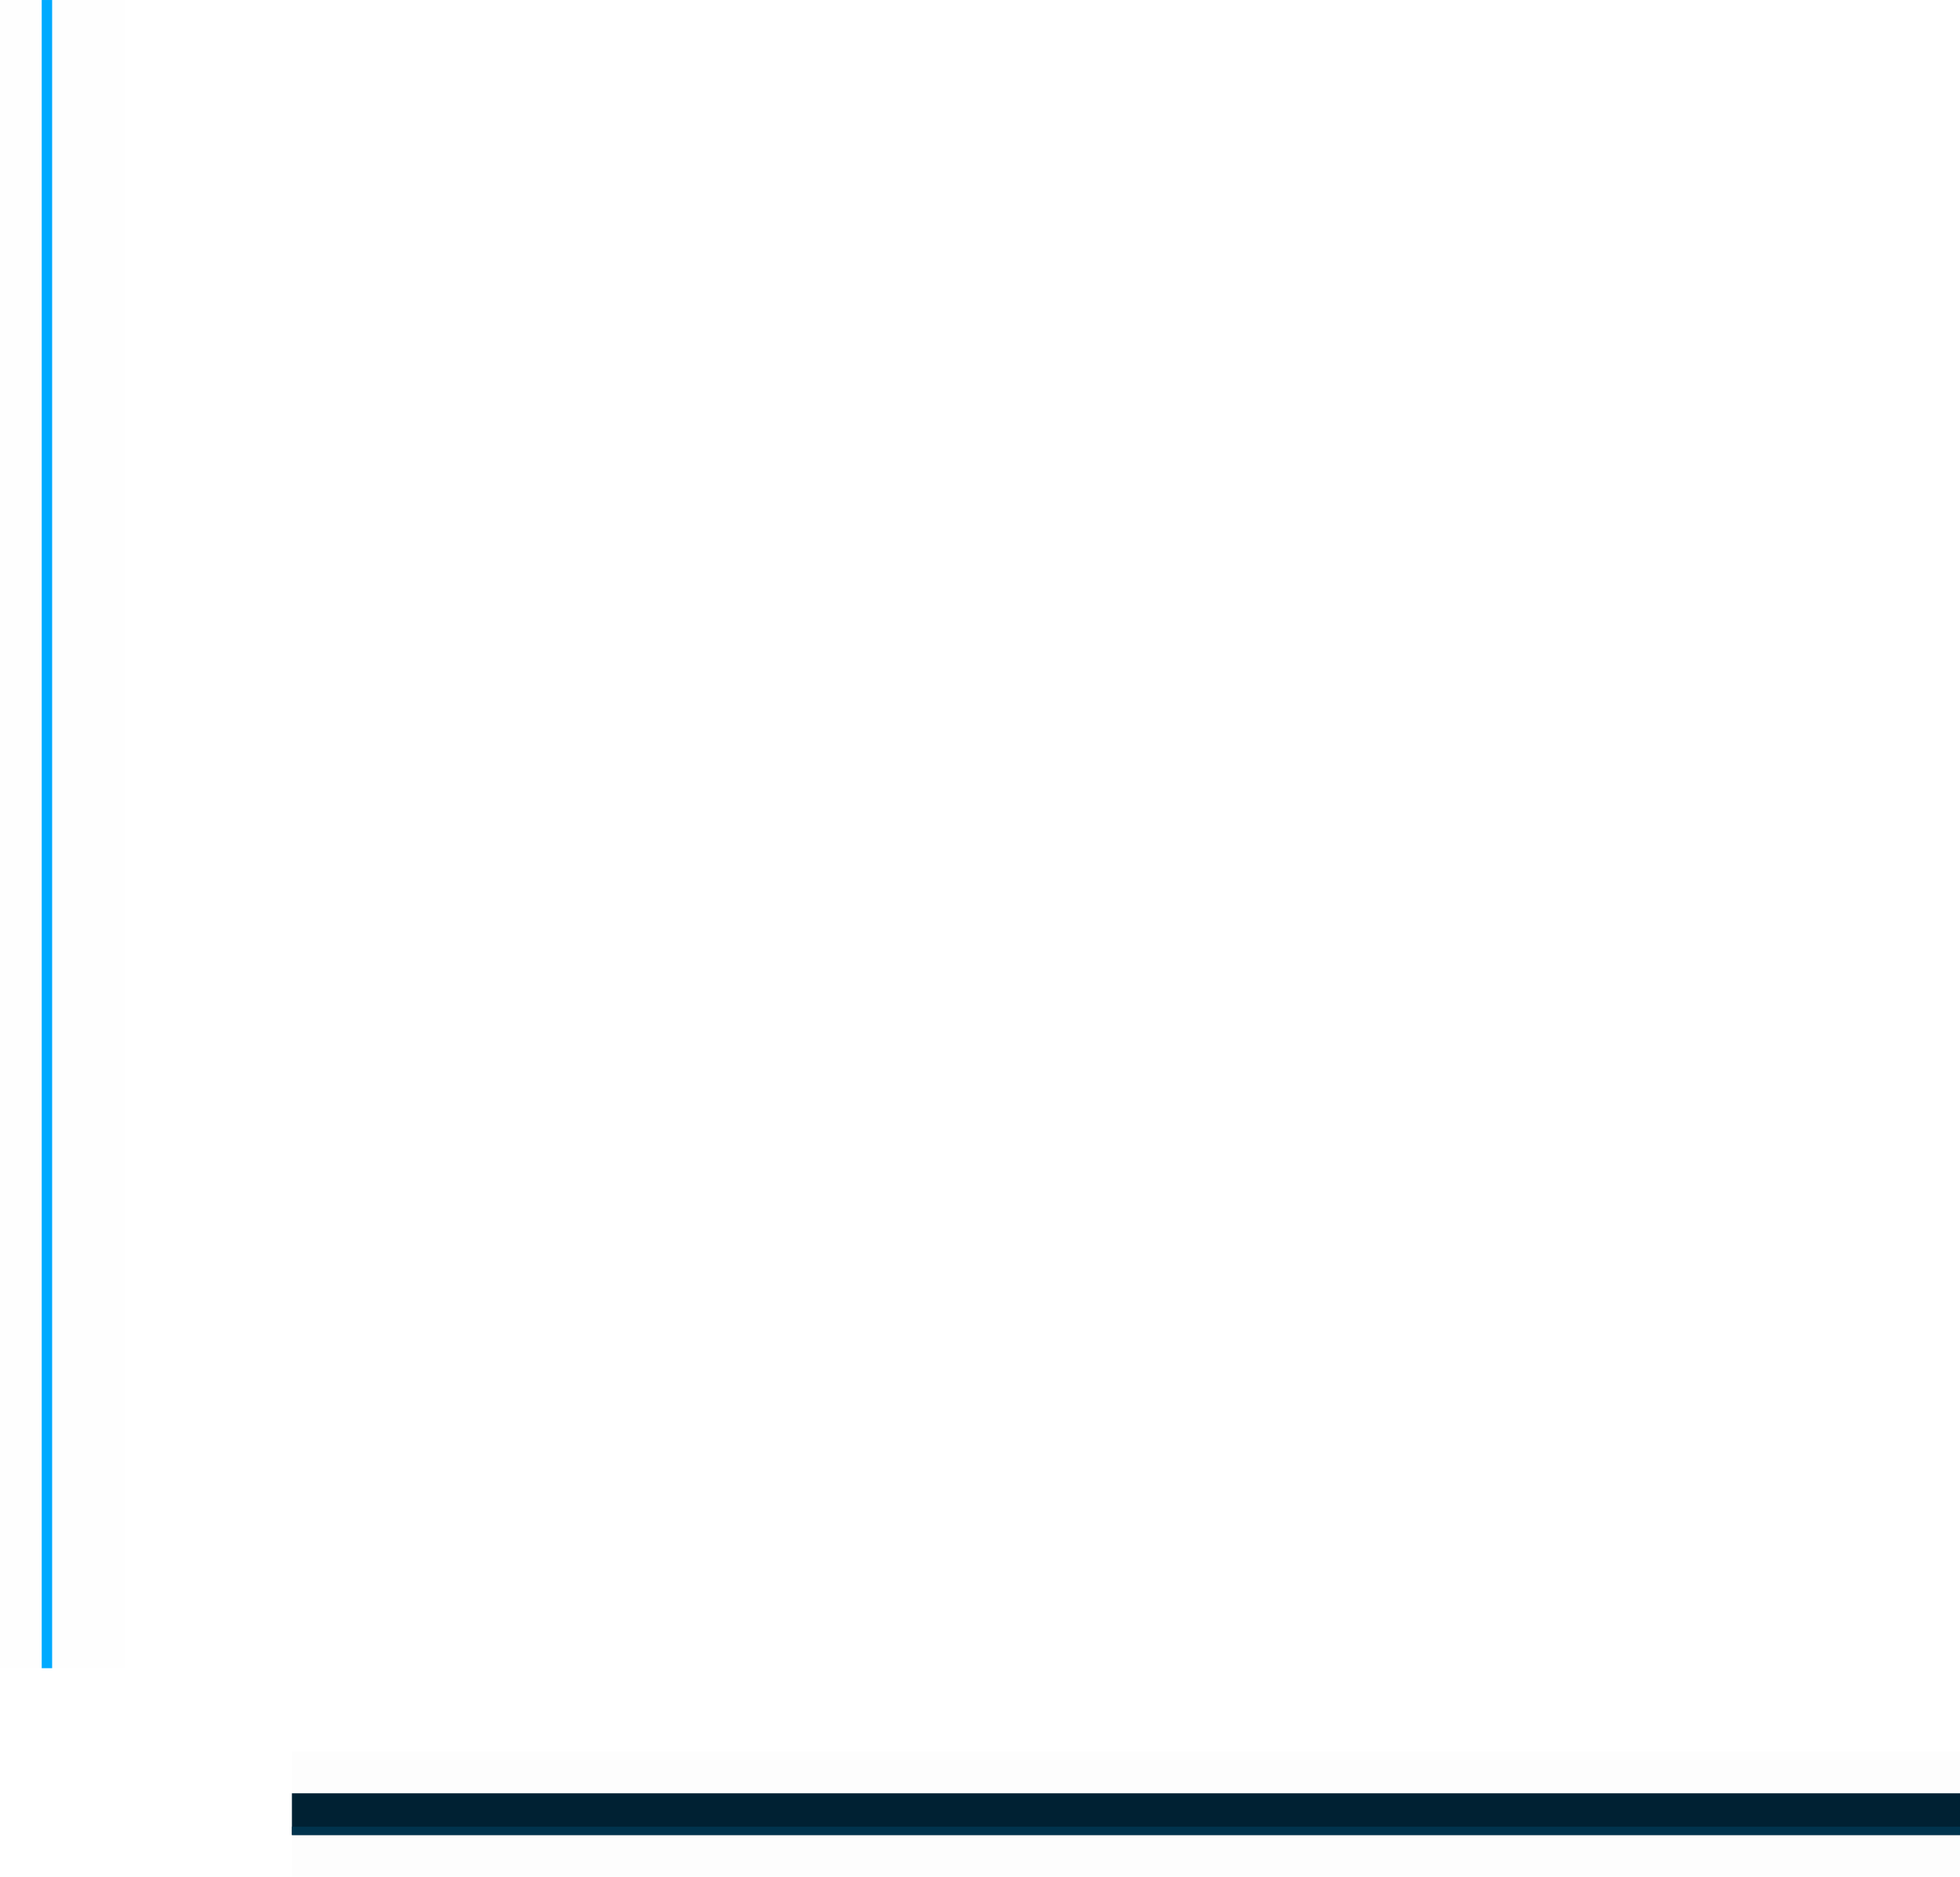
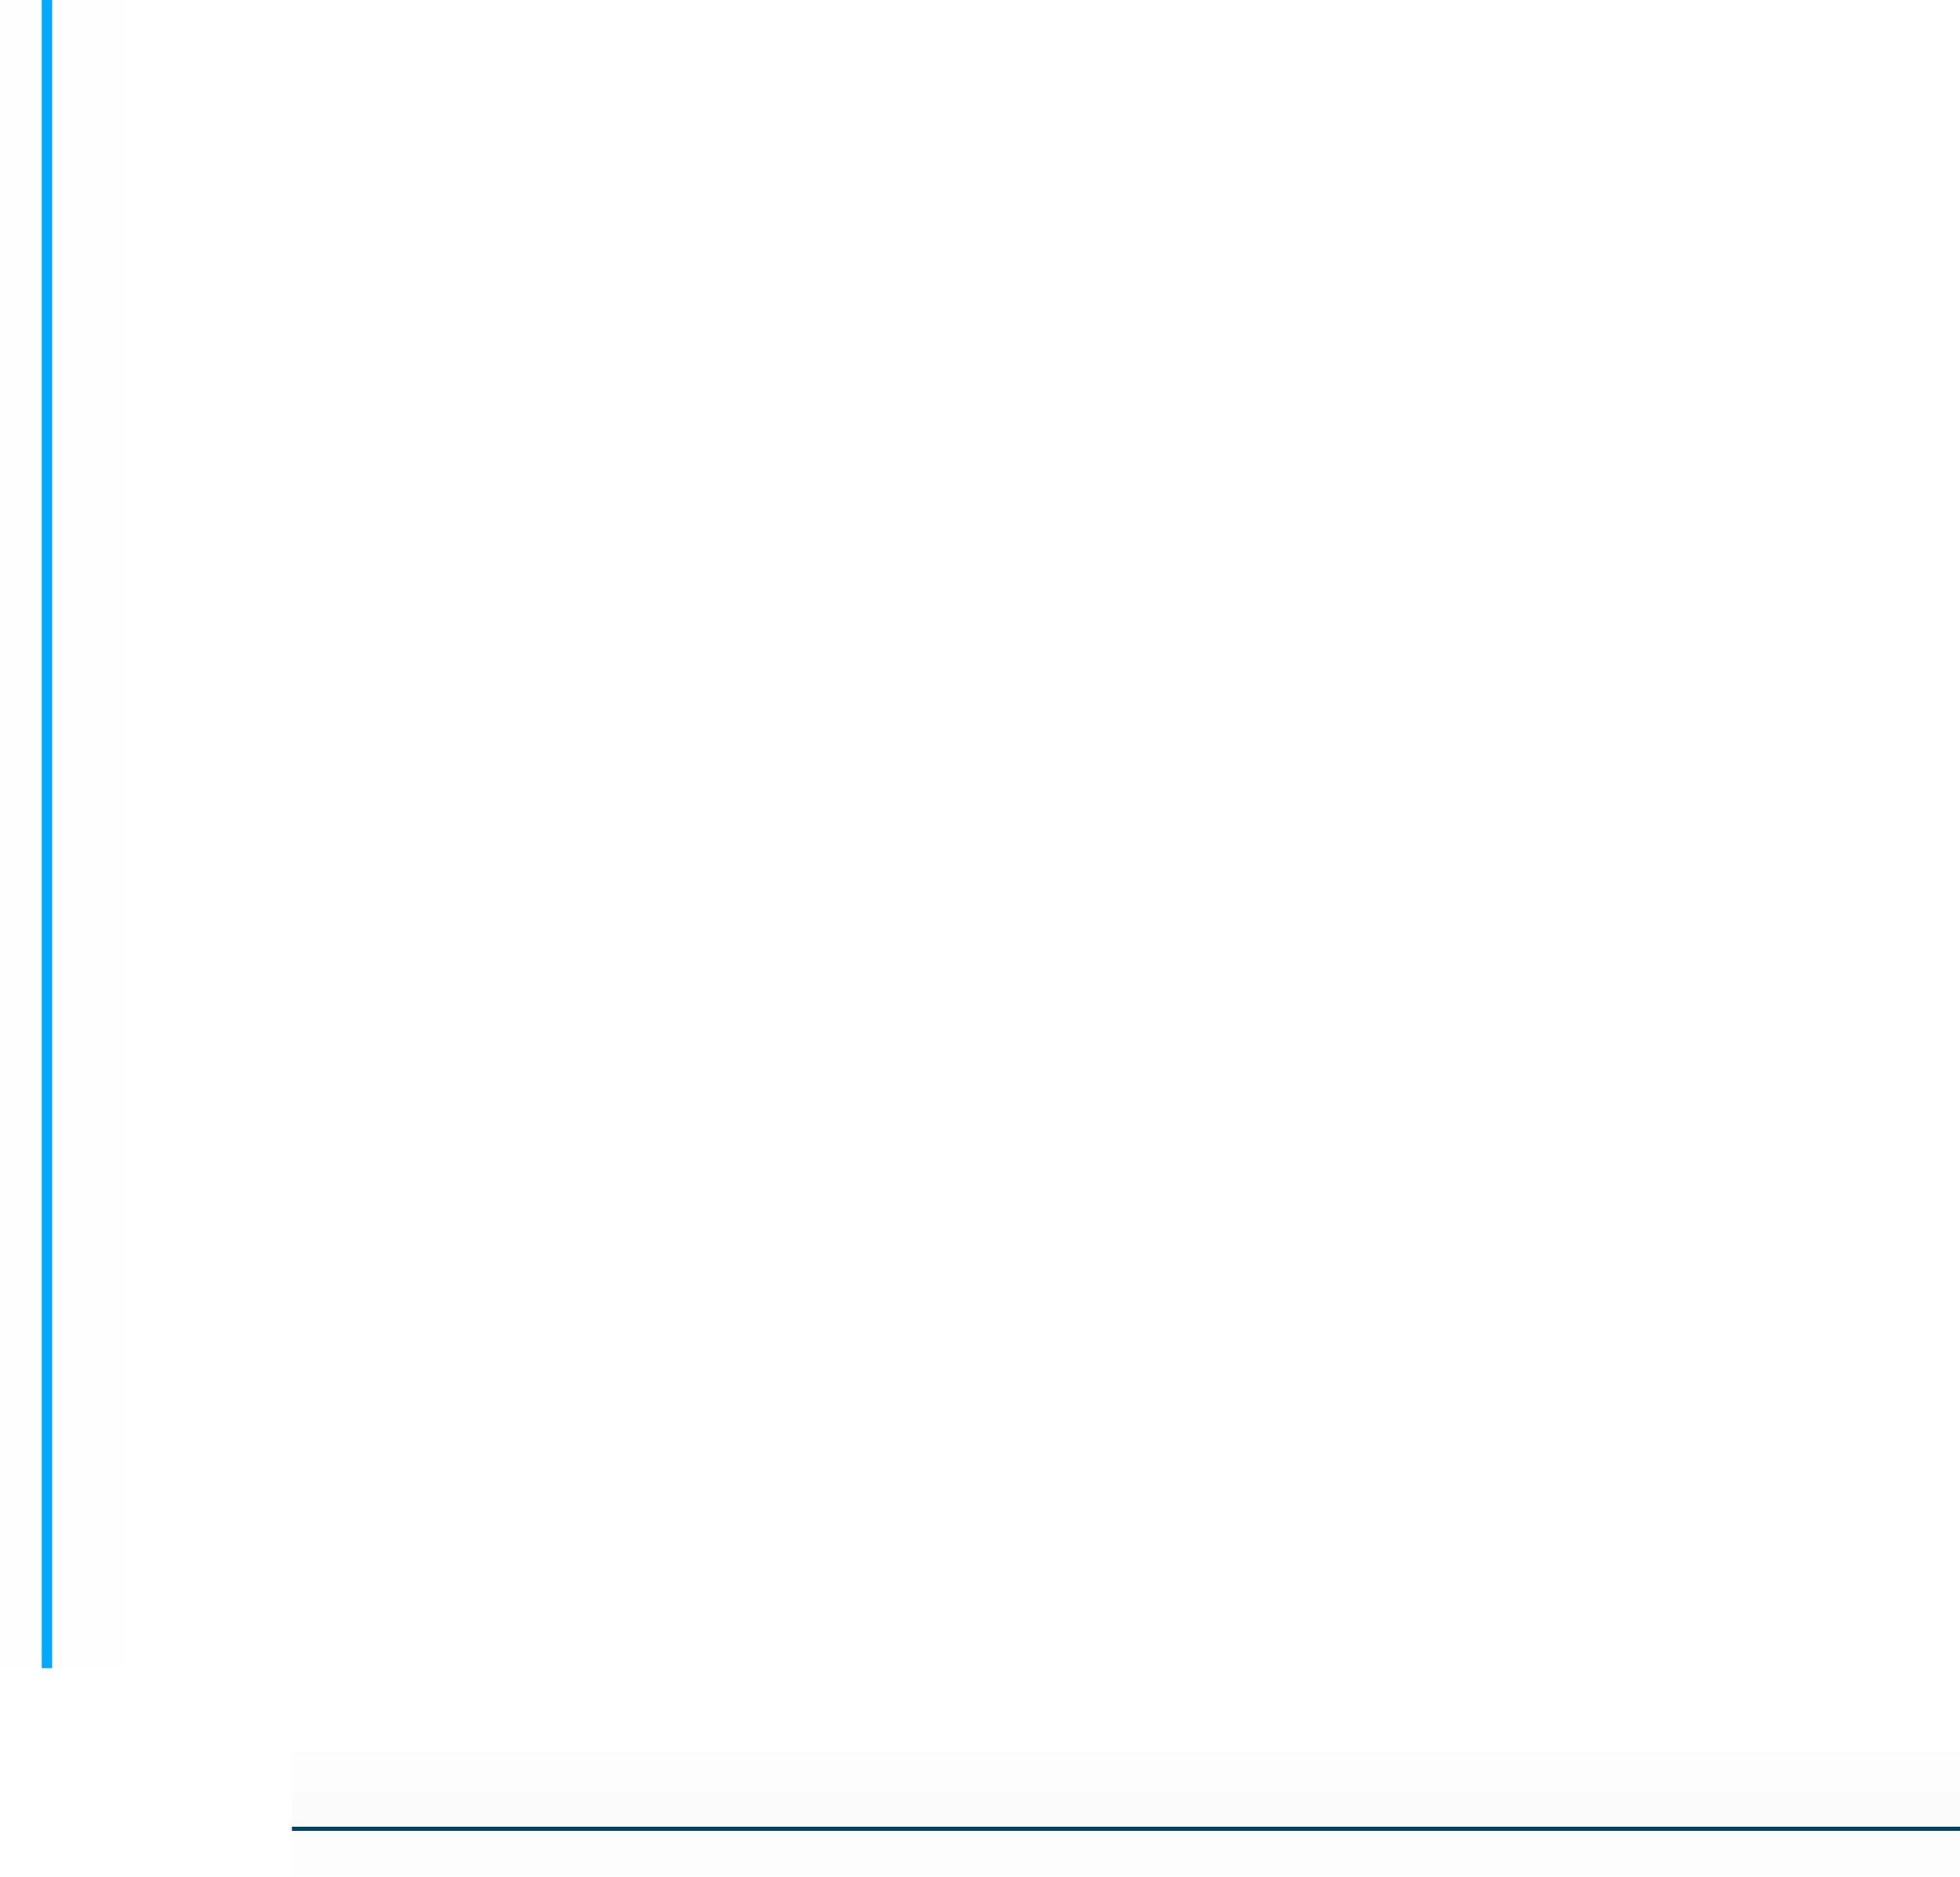
<svg xmlns="http://www.w3.org/2000/svg" width="47" height="45" id="svg2" version="1.0">
  <defs id="defs4">
    <style id="current-color-scheme" type="text/css">      .ColorScheme-Text {
        color:#31363b;
      }
      .ColorScheme-Background{
        color:#eff0f1;
      }
      .ColorScheme-ViewText {
        color:#31363b;
      }
      .ColorScheme-ViewBackground{
        color:#fcfcfc;
      }
      .ColorScheme-ViewHover {
        color:#3daee9;
      }
      .ColorScheme-ViewFocus{
        color:#3daee9;
      }
      .ColorScheme-ButtonText {
        color:#31363b;
      }
      .ColorScheme-ButtonBackground{
        color:#eff0f1;
      }
      .ColorScheme-ButtonHover {
        color:#3daee9;
      }
      .ColorScheme-ButtonFocus{
        color:#3daee9;
      }</style>
  </defs>
  <g id="layer1" transform="translate(-28,-14)">
    <g id="vertical-line" transform="translate(-4.96875,0.40625)">
      <path style="color:#31363b;opacity:0.01;fill:currentColor;fill-opacity:0.3;stroke:none" d="m 32.969,13.594 v 40 h 3 v -40 z" id="path2993" class="ColorScheme-Text" />
      <path style="color:#eff0f1;opacity:0.01;fill:currentColor;fill-opacity:0.1;stroke:none;stroke-width:1" d="m 33.969,13.594 v 40 h 1 v -40 z" id="path3785" class="ColorScheme-Background" />
      <path class="ColorScheme-Text" id="path2998" d="m 33.969,13.594 v 40 h 0.25 v -40 z" style="color:#31363b;fill:#00aaff;fill-opacity:1;stroke:none;stroke-width:0.5" />
    </g>
    <g id="horizontal-line" transform="translate(-0.690972,0.471)" style="fill:#00101a;fill-opacity:1">
      <path class="ColorScheme-Text" id="path3767" d="m 75.691,55.529 h -40 v 3 h 40 z" style="color:#31363b;opacity:0.01;fill:#00070a;fill-opacity:1;stroke:none" />
-       <path style="color:#eff0f1;opacity:1;fill:#002133;fill-opacity:1;stroke:none" d="m 75.691,56.529 h -40 v 1 h 40 z" id="path2992" class="ColorScheme-Background" />
-       <path class="ColorScheme-Text" id="path3787" d="m 75.691,57.329 h -40 v 0.2 h 40 z" style="color:#31363b;fill:#00334d;fill-opacity:1;stroke:none;stroke-width:0.447" />
+       <path style="color:#eff0f1;opacity:1;fill:#002133;fill-opacity:0.01;stroke:none" d="m 75.691,56.529 h -40 v 1 h 40 z" id="path2992" class="ColorScheme-Background" />
+       <path class="ColorScheme-Text" id="path3787" d="m 75.691,57.329 h -40 v 0.1 h 40 z" style="color:#31363b;fill:#004266;fill-opacity:1;stroke:none;stroke-width:0.316" />
    </g>
  </g>
</svg>
